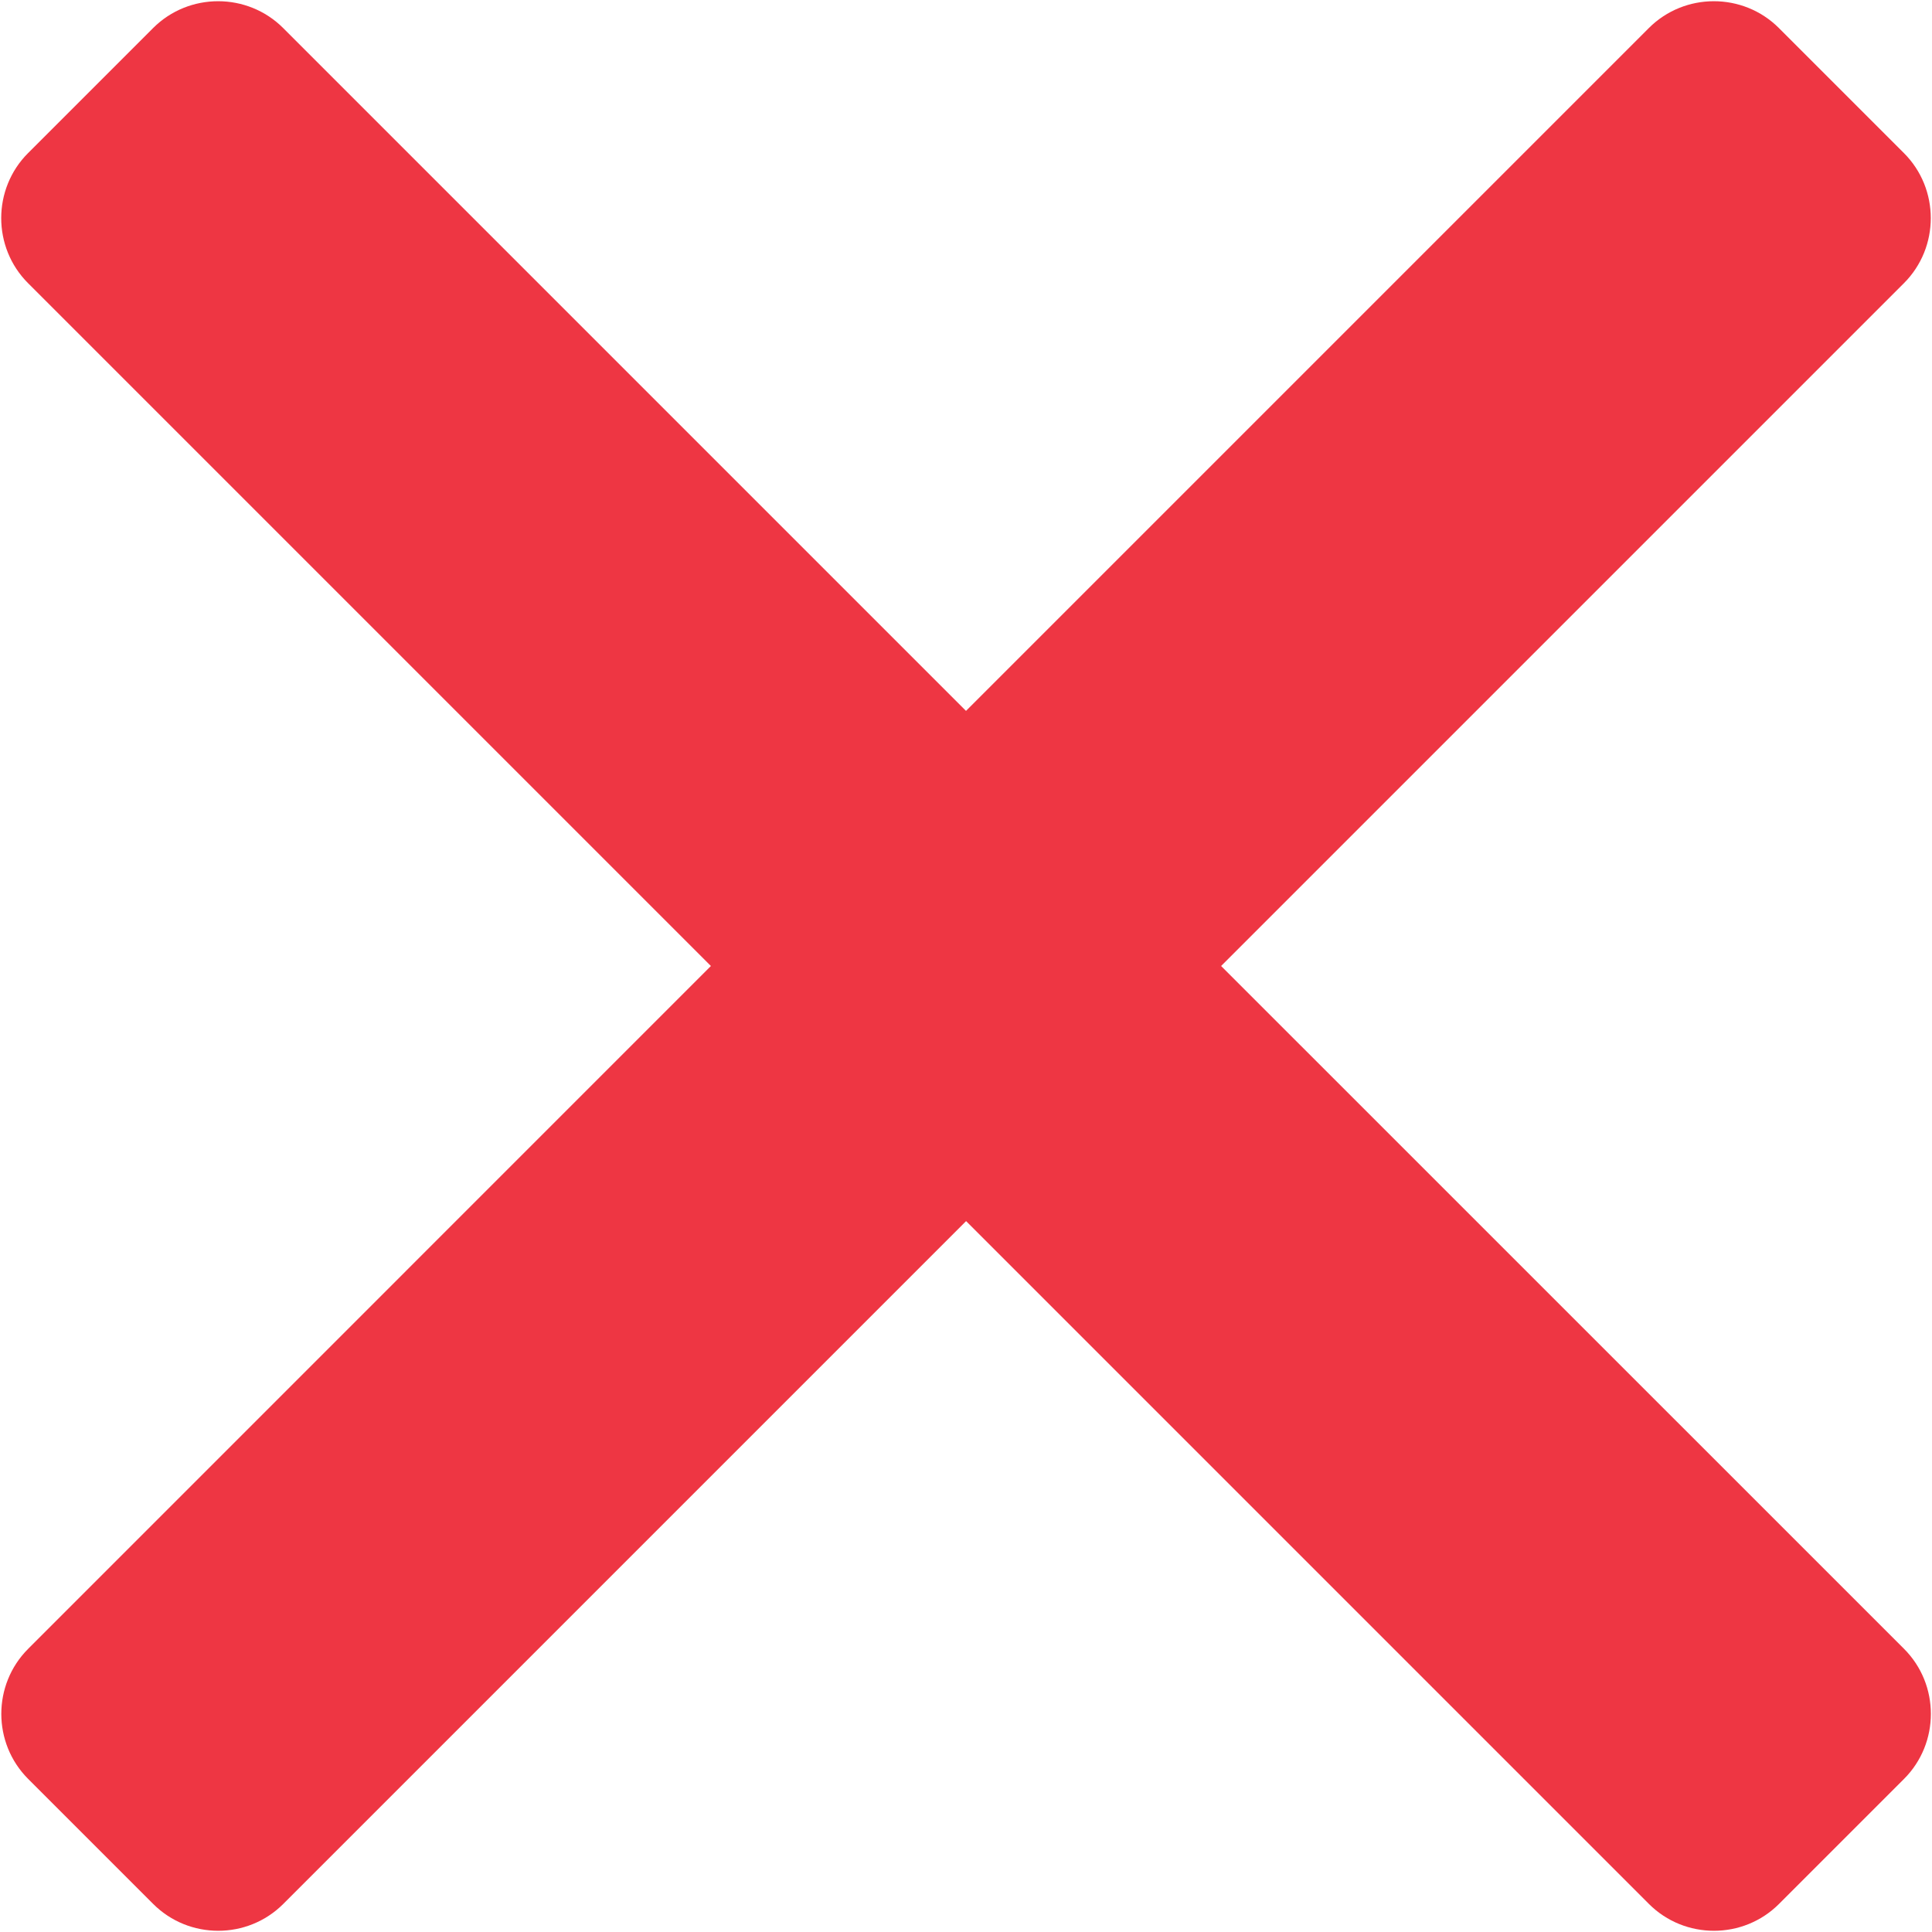
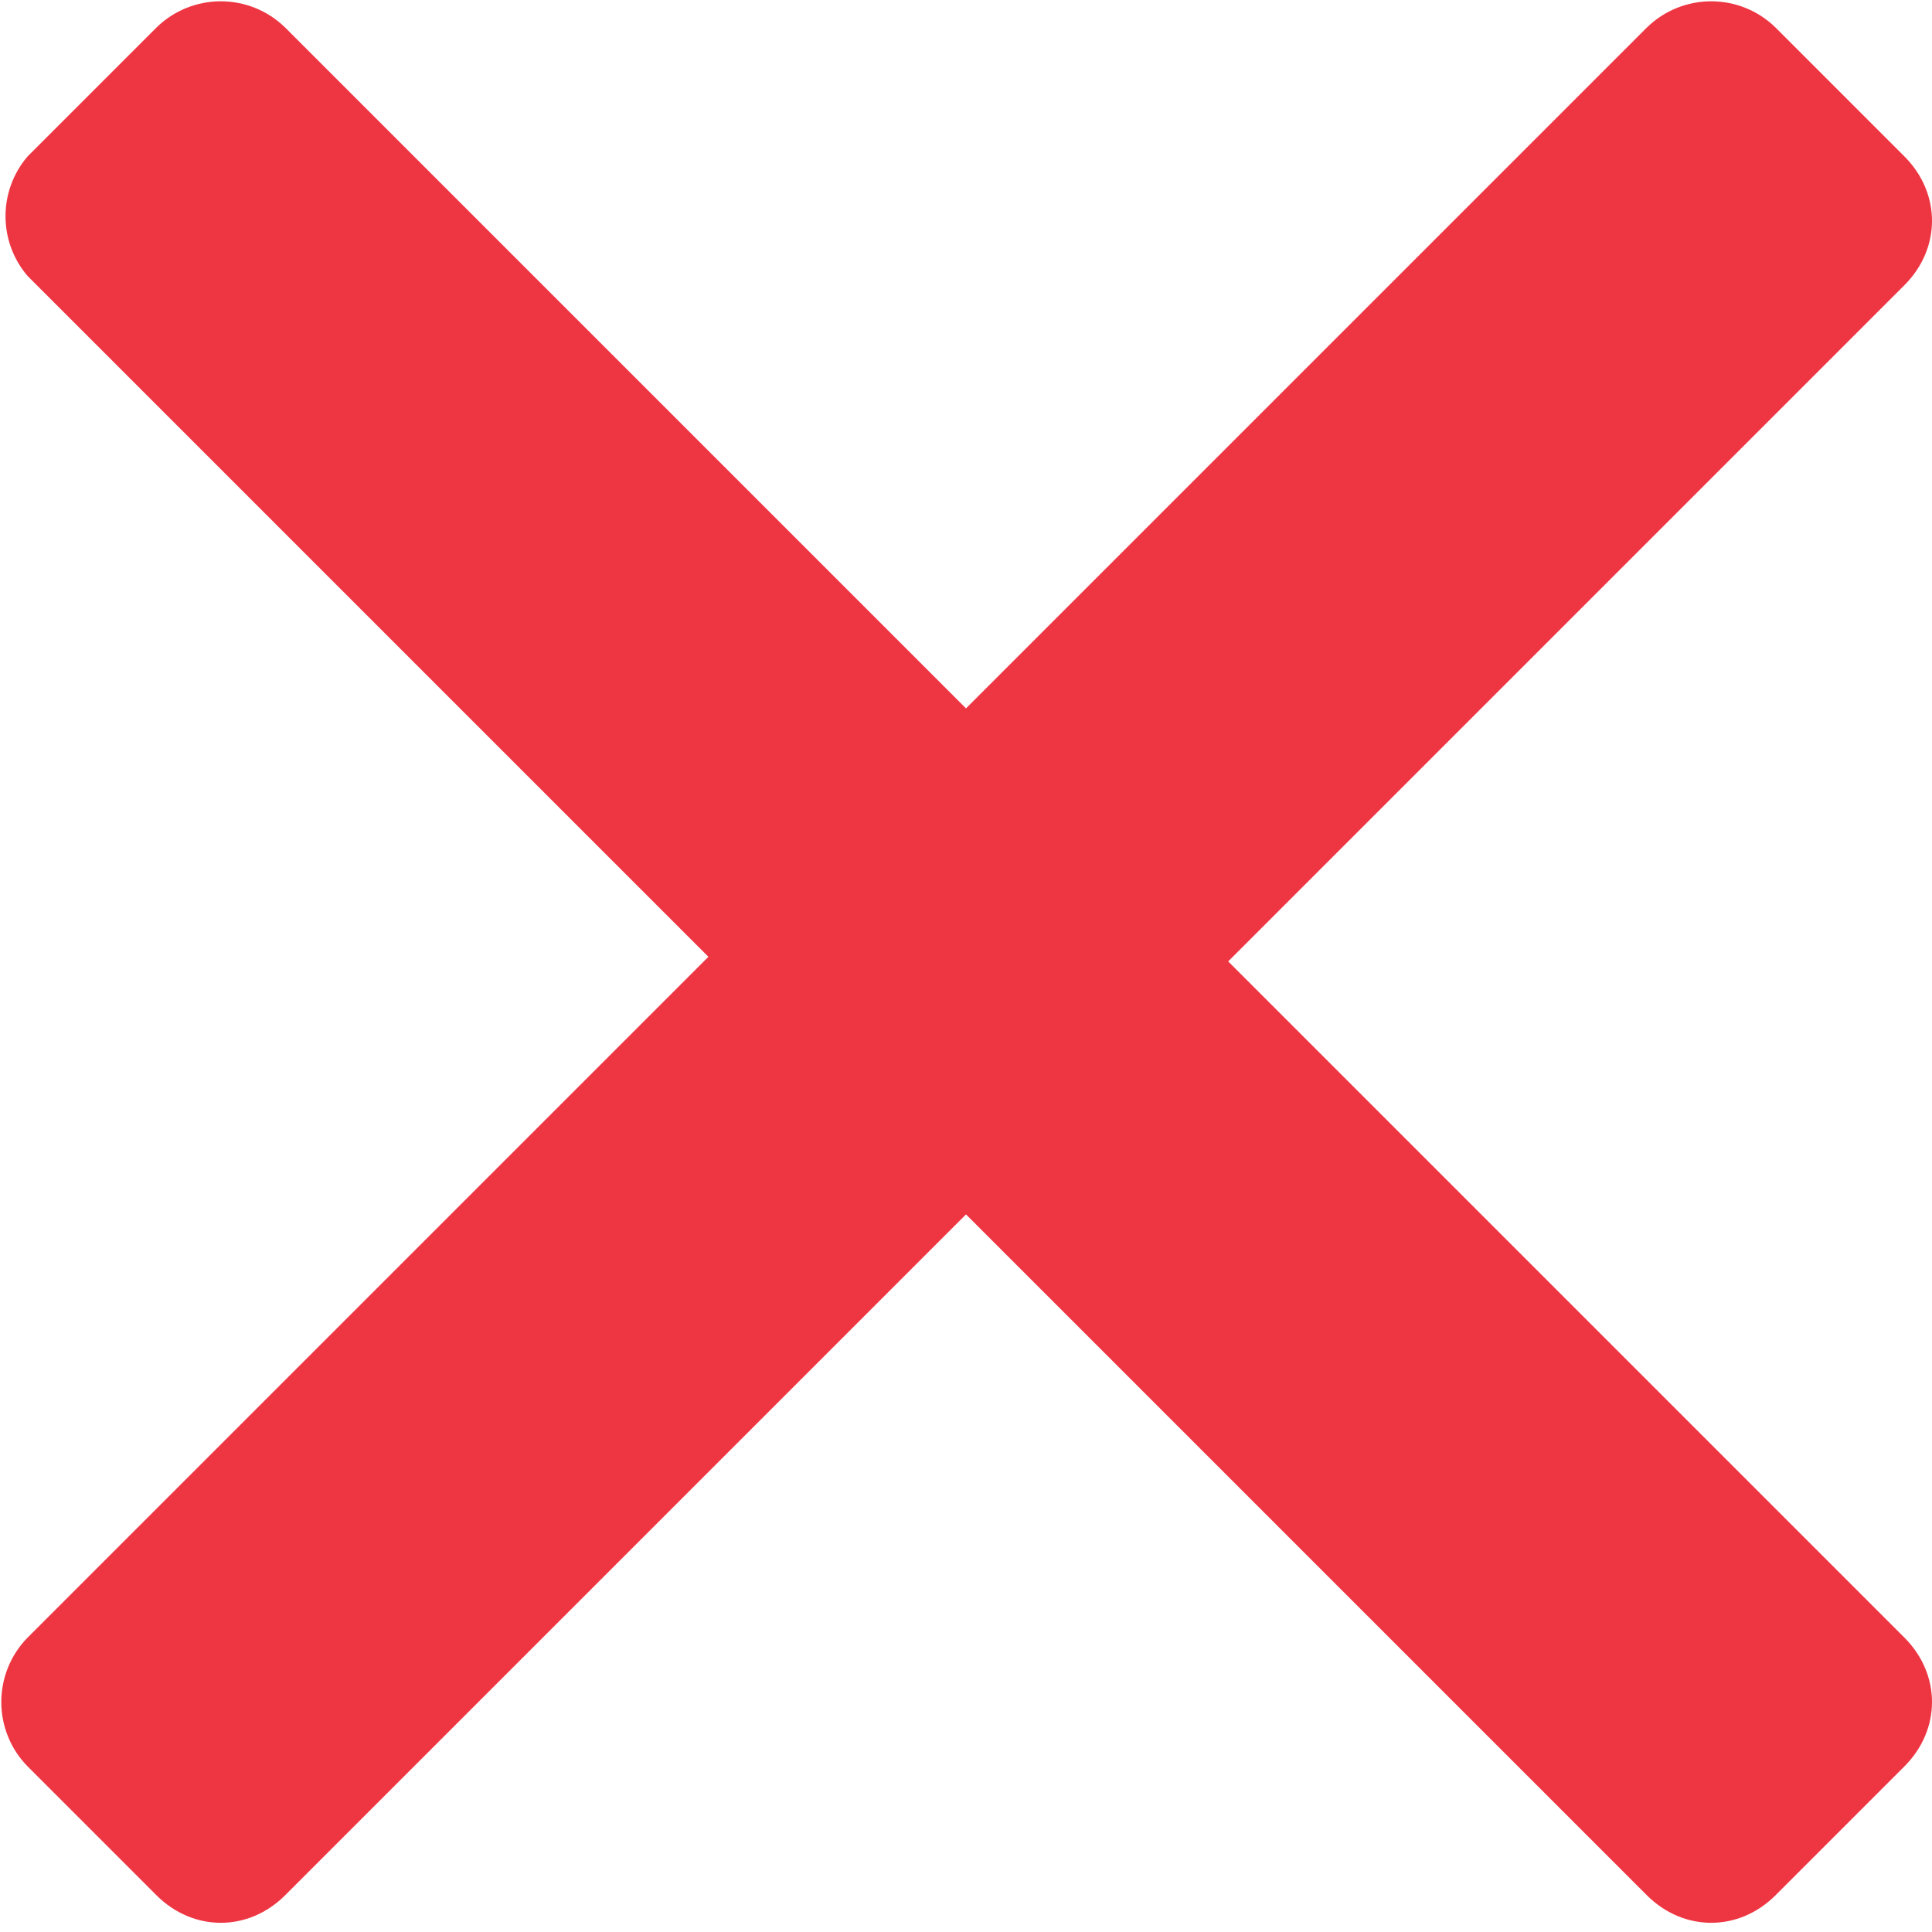
- <svg xmlns="http://www.w3.org/2000/svg" width="21" height="21" viewBox="0 0 21 21" fill="none">
-   <path d="M13.273 10.5L20.695 3.078C21.084 2.689 21.084 2.053 20.695 1.664L19.336 0.305C18.947 -0.084 18.311 -0.084 17.922 0.305L10.5 7.727L3.078 0.305C2.689 -0.084 2.053 -0.084 1.664 0.305L0.305 1.664C-0.084 2.053 -0.084 2.689 0.305 3.078L7.727 10.5L0.306 17.922C-0.083 18.311 -0.083 18.947 0.306 19.336L1.665 20.695C2.054 21.084 2.69 21.084 3.079 20.695L10.501 13.273L17.923 20.695C18.312 21.084 18.948 21.084 19.337 20.695L20.696 19.336C21.085 18.947 21.085 18.311 20.696 17.922L13.273 10.5Z" fill="#EE3643" />
+ <svg xmlns="http://www.w3.org/2000/svg" width="21" height="21" fill="none">
+   <defs />
+   <path fill="#EE3643" d="M13.3 10.5l7.4-7.4c.4-.4.4-1 0-1.4L19.3.3a1 1 0 00-1.4 0l-7.4 7.4L3.1.3a1 1 0 00-1.4 0L.3 1.7A1 1 0 00.3 3l7.4 7.4-7.4 7.4a1 1 0 000 1.4l1.4 1.4c.4.4 1 .4 1.4 0l7.4-7.4 7.4 7.4c.4.4 1 .4 1.4 0l1.4-1.4c.4-.4.4-1 0-1.4l-7.4-7.4z" />
</svg>
